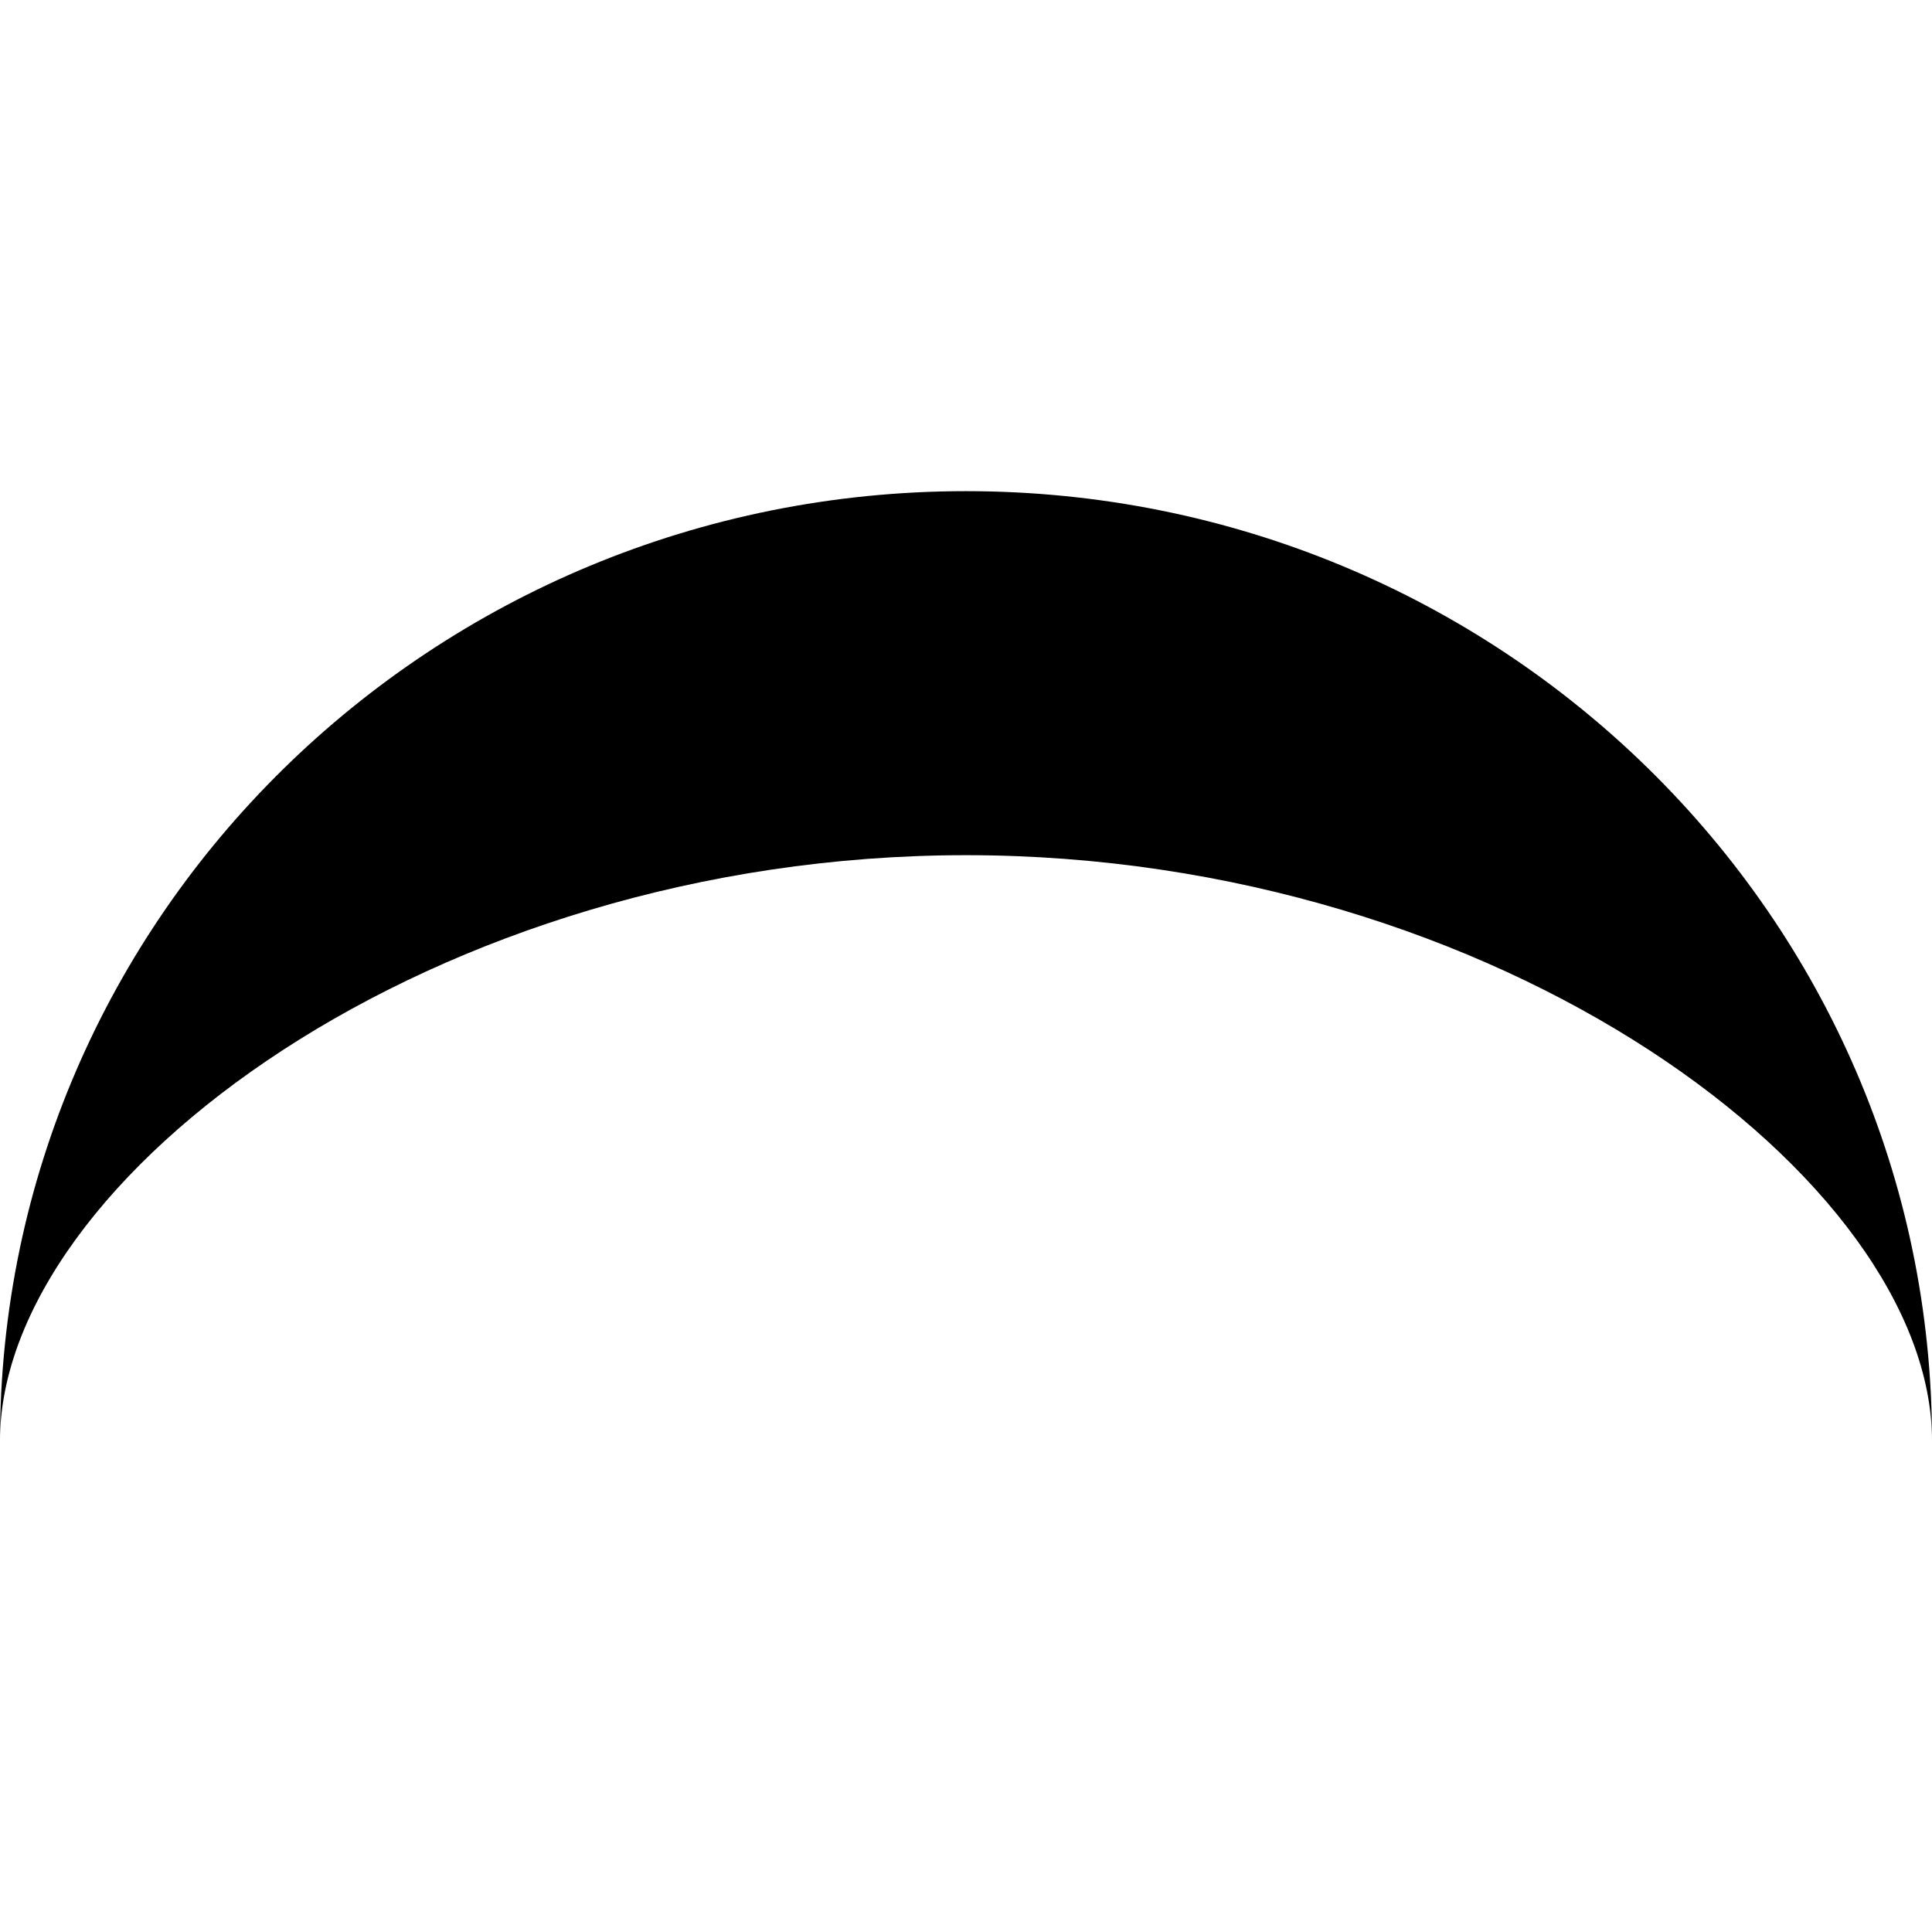
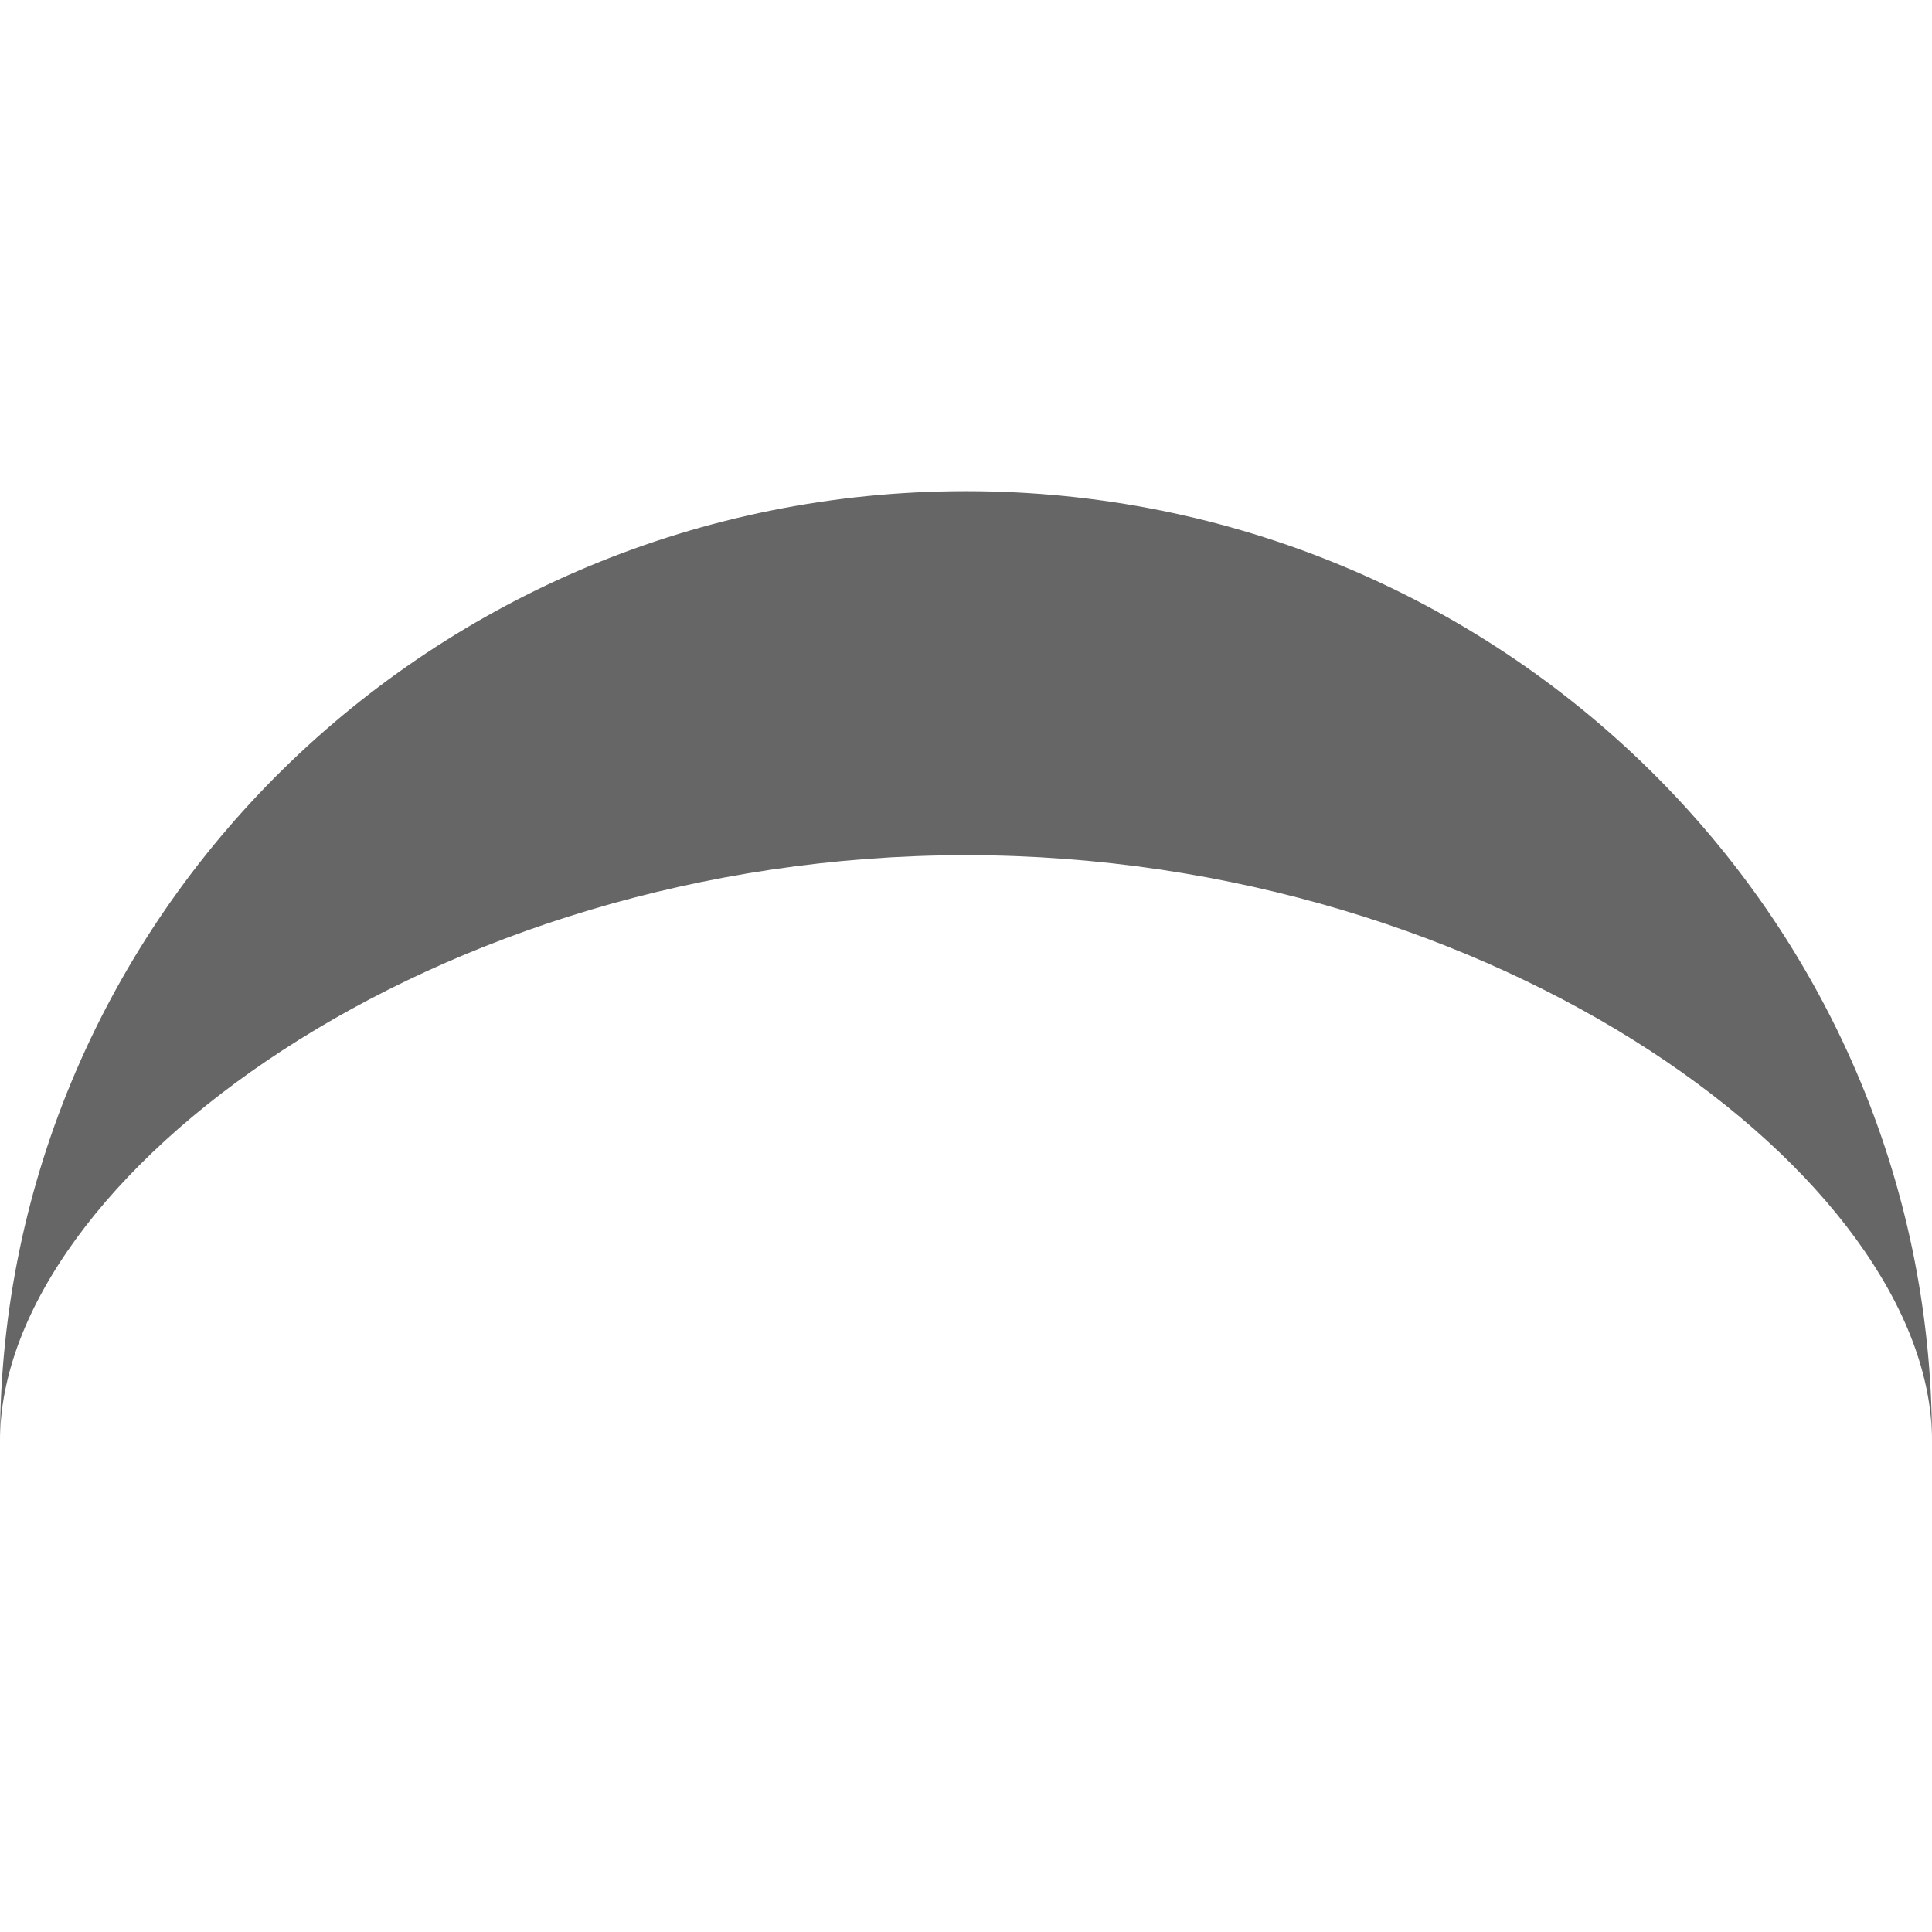
<svg xmlns="http://www.w3.org/2000/svg" viewBox="0 0 385.47 189.48" width="1em" height="1em">
  <defs>
-     <style>.cls-1{fill:currentColor;}</style>
+     <style>.cls-1{fill:#666666;}</style>
  </defs>
  <g id="Layer_2" data-name="Layer 2">
    <g id="Layer_1-2" data-name="Layer 1">
      <path class="cls-1" d="M192.74,72.63c106.44,0,192.73,64.71,192.73,116.85C385.47,84.84,299.18,0,192.74,0S0,84.84,0,189.48C0,137.34,86.29,72.63,192.74,72.63Z" />
    </g>
  </g>
</svg>
